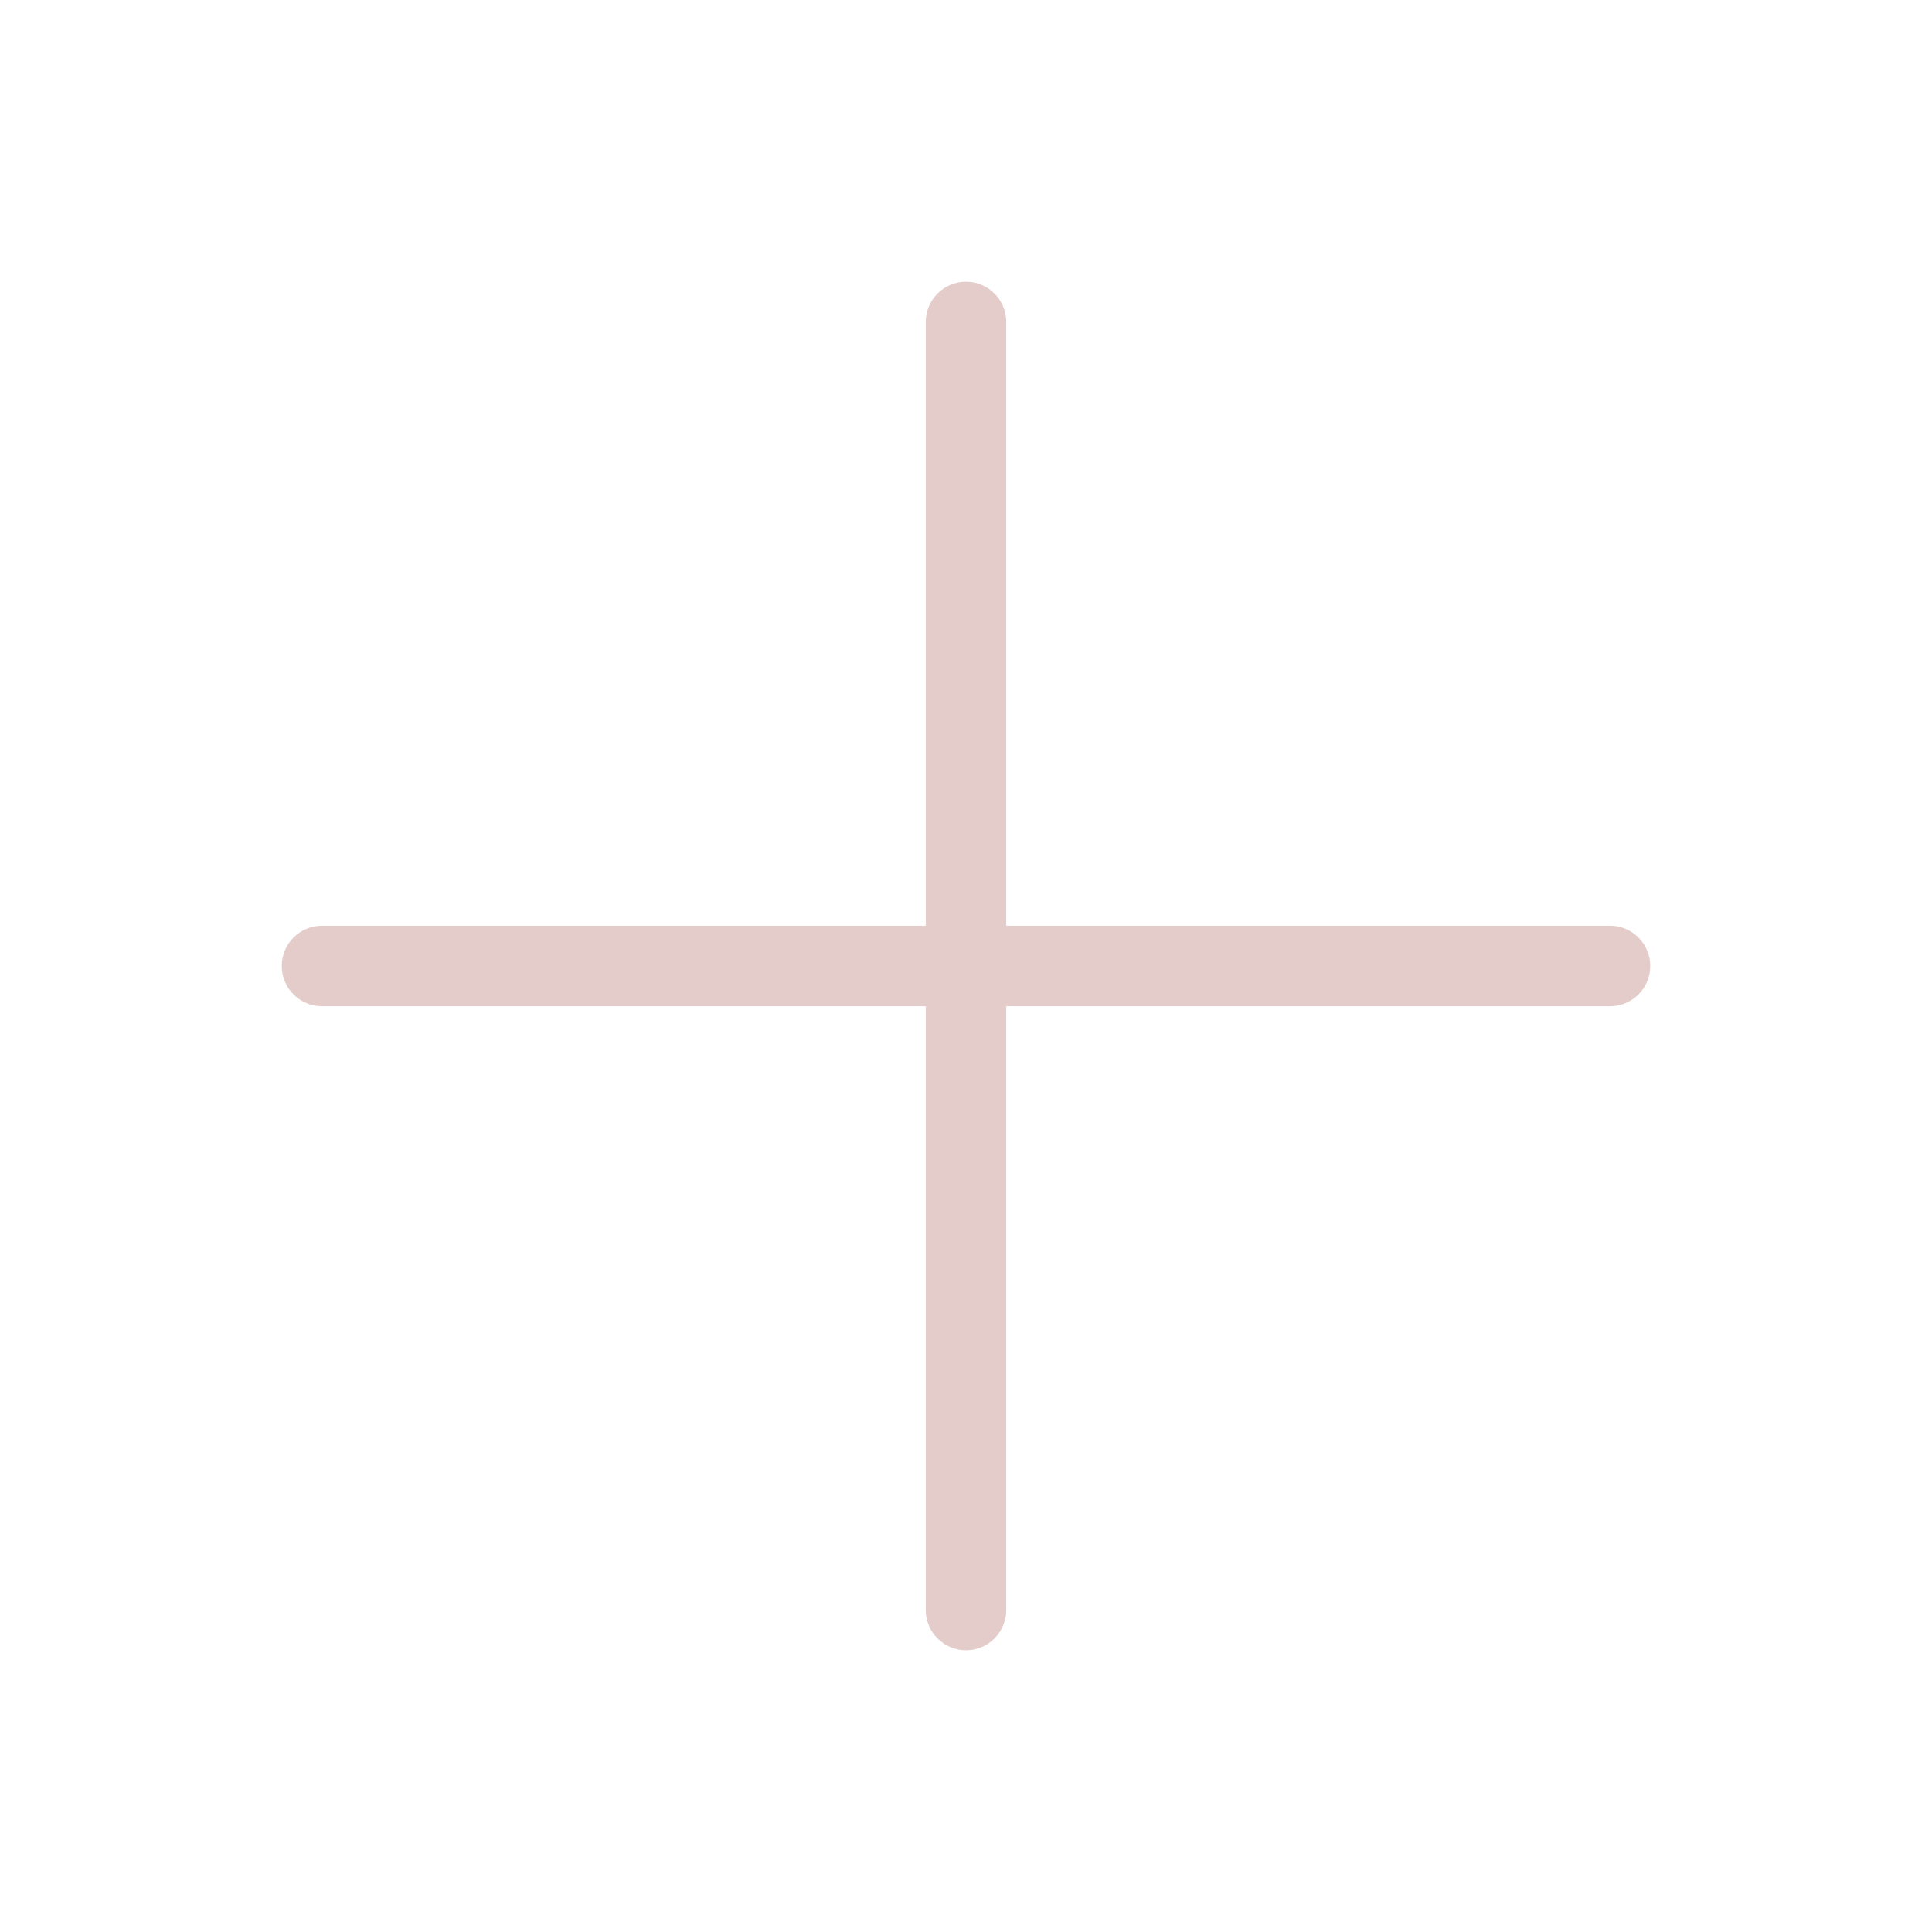
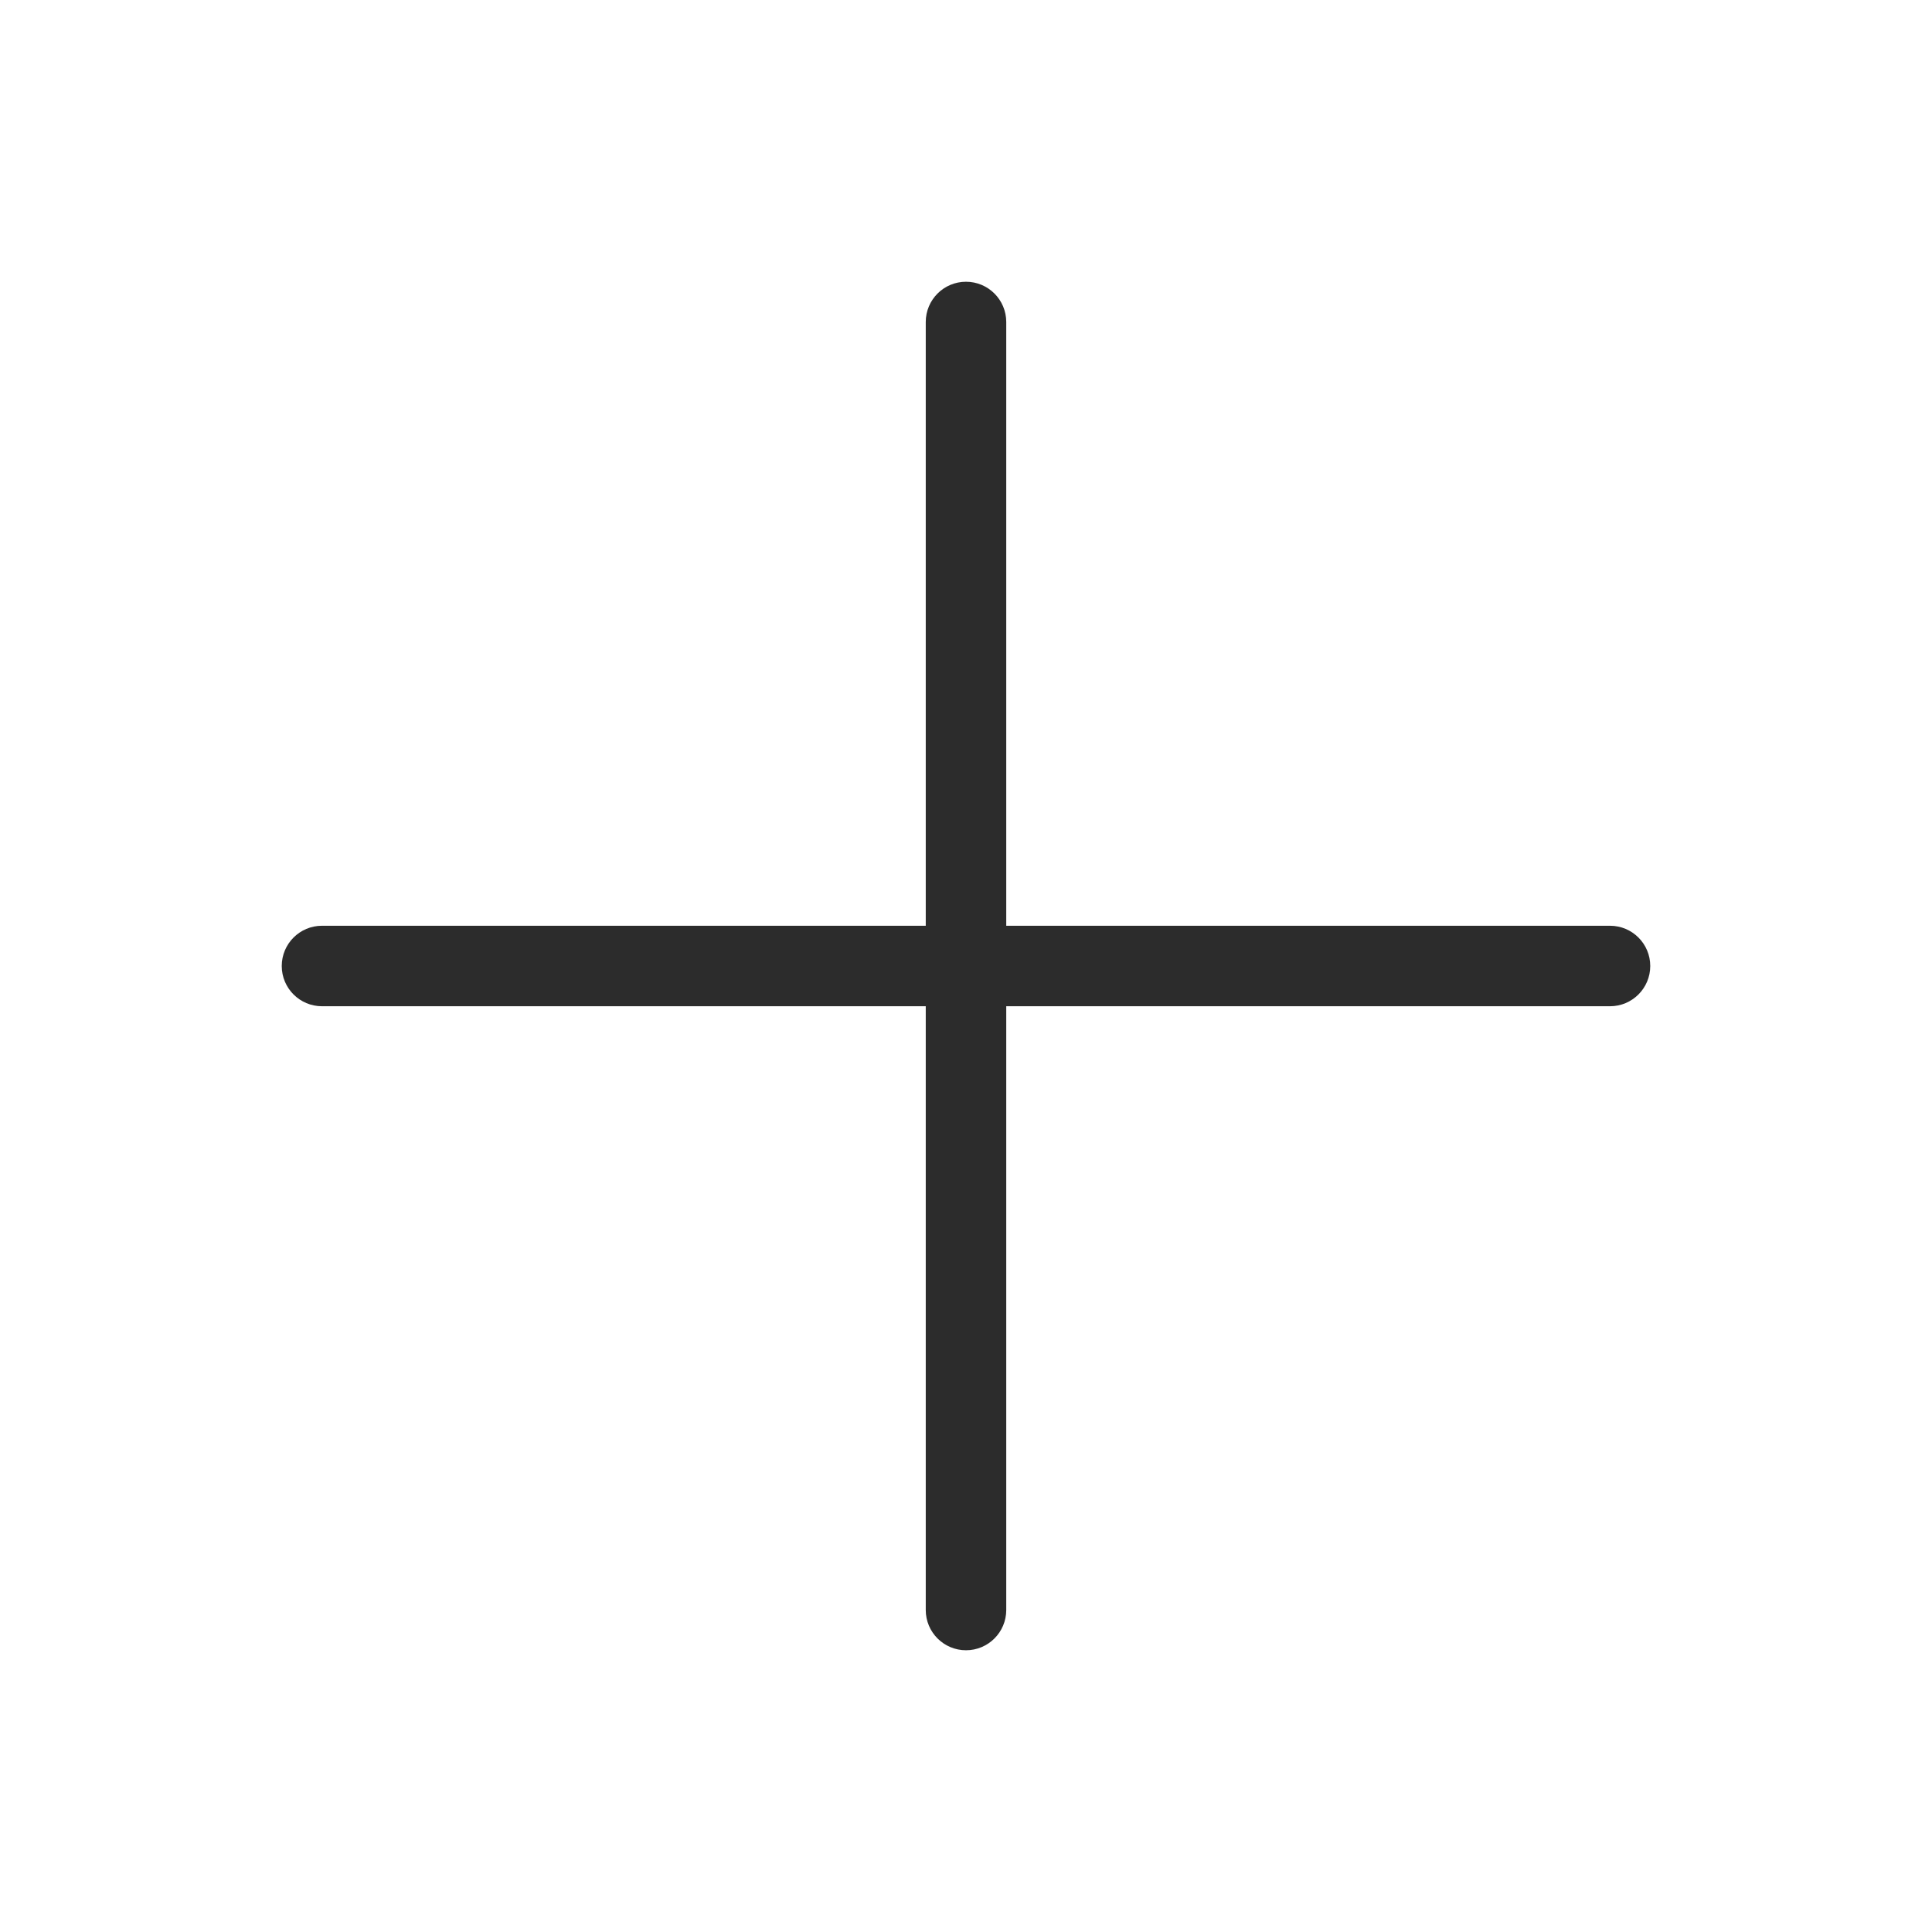
- <svg xmlns="http://www.w3.org/2000/svg" t="1485168632664" class="icon" style="" viewBox="0 0 1024 1024" version="1.1" p-id="2287" width="200" height="200">
+ <svg xmlns="http://www.w3.org/2000/svg" t="1485219414886" class="icon" style="" viewBox="0 0 1024 1024" version="1.1" p-id="3446" width="200" height="200">
  <defs>
    <style type="text/css" />
  </defs>
-   <path d="M853.333 533.333C865.115 533.333 874.667 523.782 874.667 512 874.667 500.218 865.115 490.667 853.333 490.667L170.667 490.667C158.885 490.667 149.333 500.218 149.333 512 149.333 523.782 158.885 533.333 170.667 533.333L853.333 533.333Z" p-id="2288" fill="#E3CCCA" />
-   <path d="M490.667 853.333C490.667 865.115 500.218 874.667 512 874.667 523.782 874.667 533.333 865.115 533.333 853.333L533.333 170.667C533.333 158.885 523.782 149.333 512 149.333 500.218 149.333 490.667 158.885 490.667 170.667L490.667 853.333Z" p-id="2289" fill="#E3CCCA" />
+   <path d="M853.333 533.333C865.115 533.333 874.667 523.782 874.667 512 874.667 500.218 865.115 490.667 853.333 490.667L170.667 490.667C158.885 490.667 149.333 500.218 149.333 512 149.333 523.782 158.885 533.333 170.667 533.333L853.333 533.333Z" p-id="3447" fill="#2c2c2c" />
+   <path d="M490.667 853.333C490.667 865.115 500.218 874.667 512 874.667 523.782 874.667 533.333 865.115 533.333 853.333L533.333 170.667C533.333 158.885 523.782 149.333 512 149.333 500.218 149.333 490.667 158.885 490.667 170.667L490.667 853.333Z" p-id="3448" fill="#2c2c2c" />
</svg>
